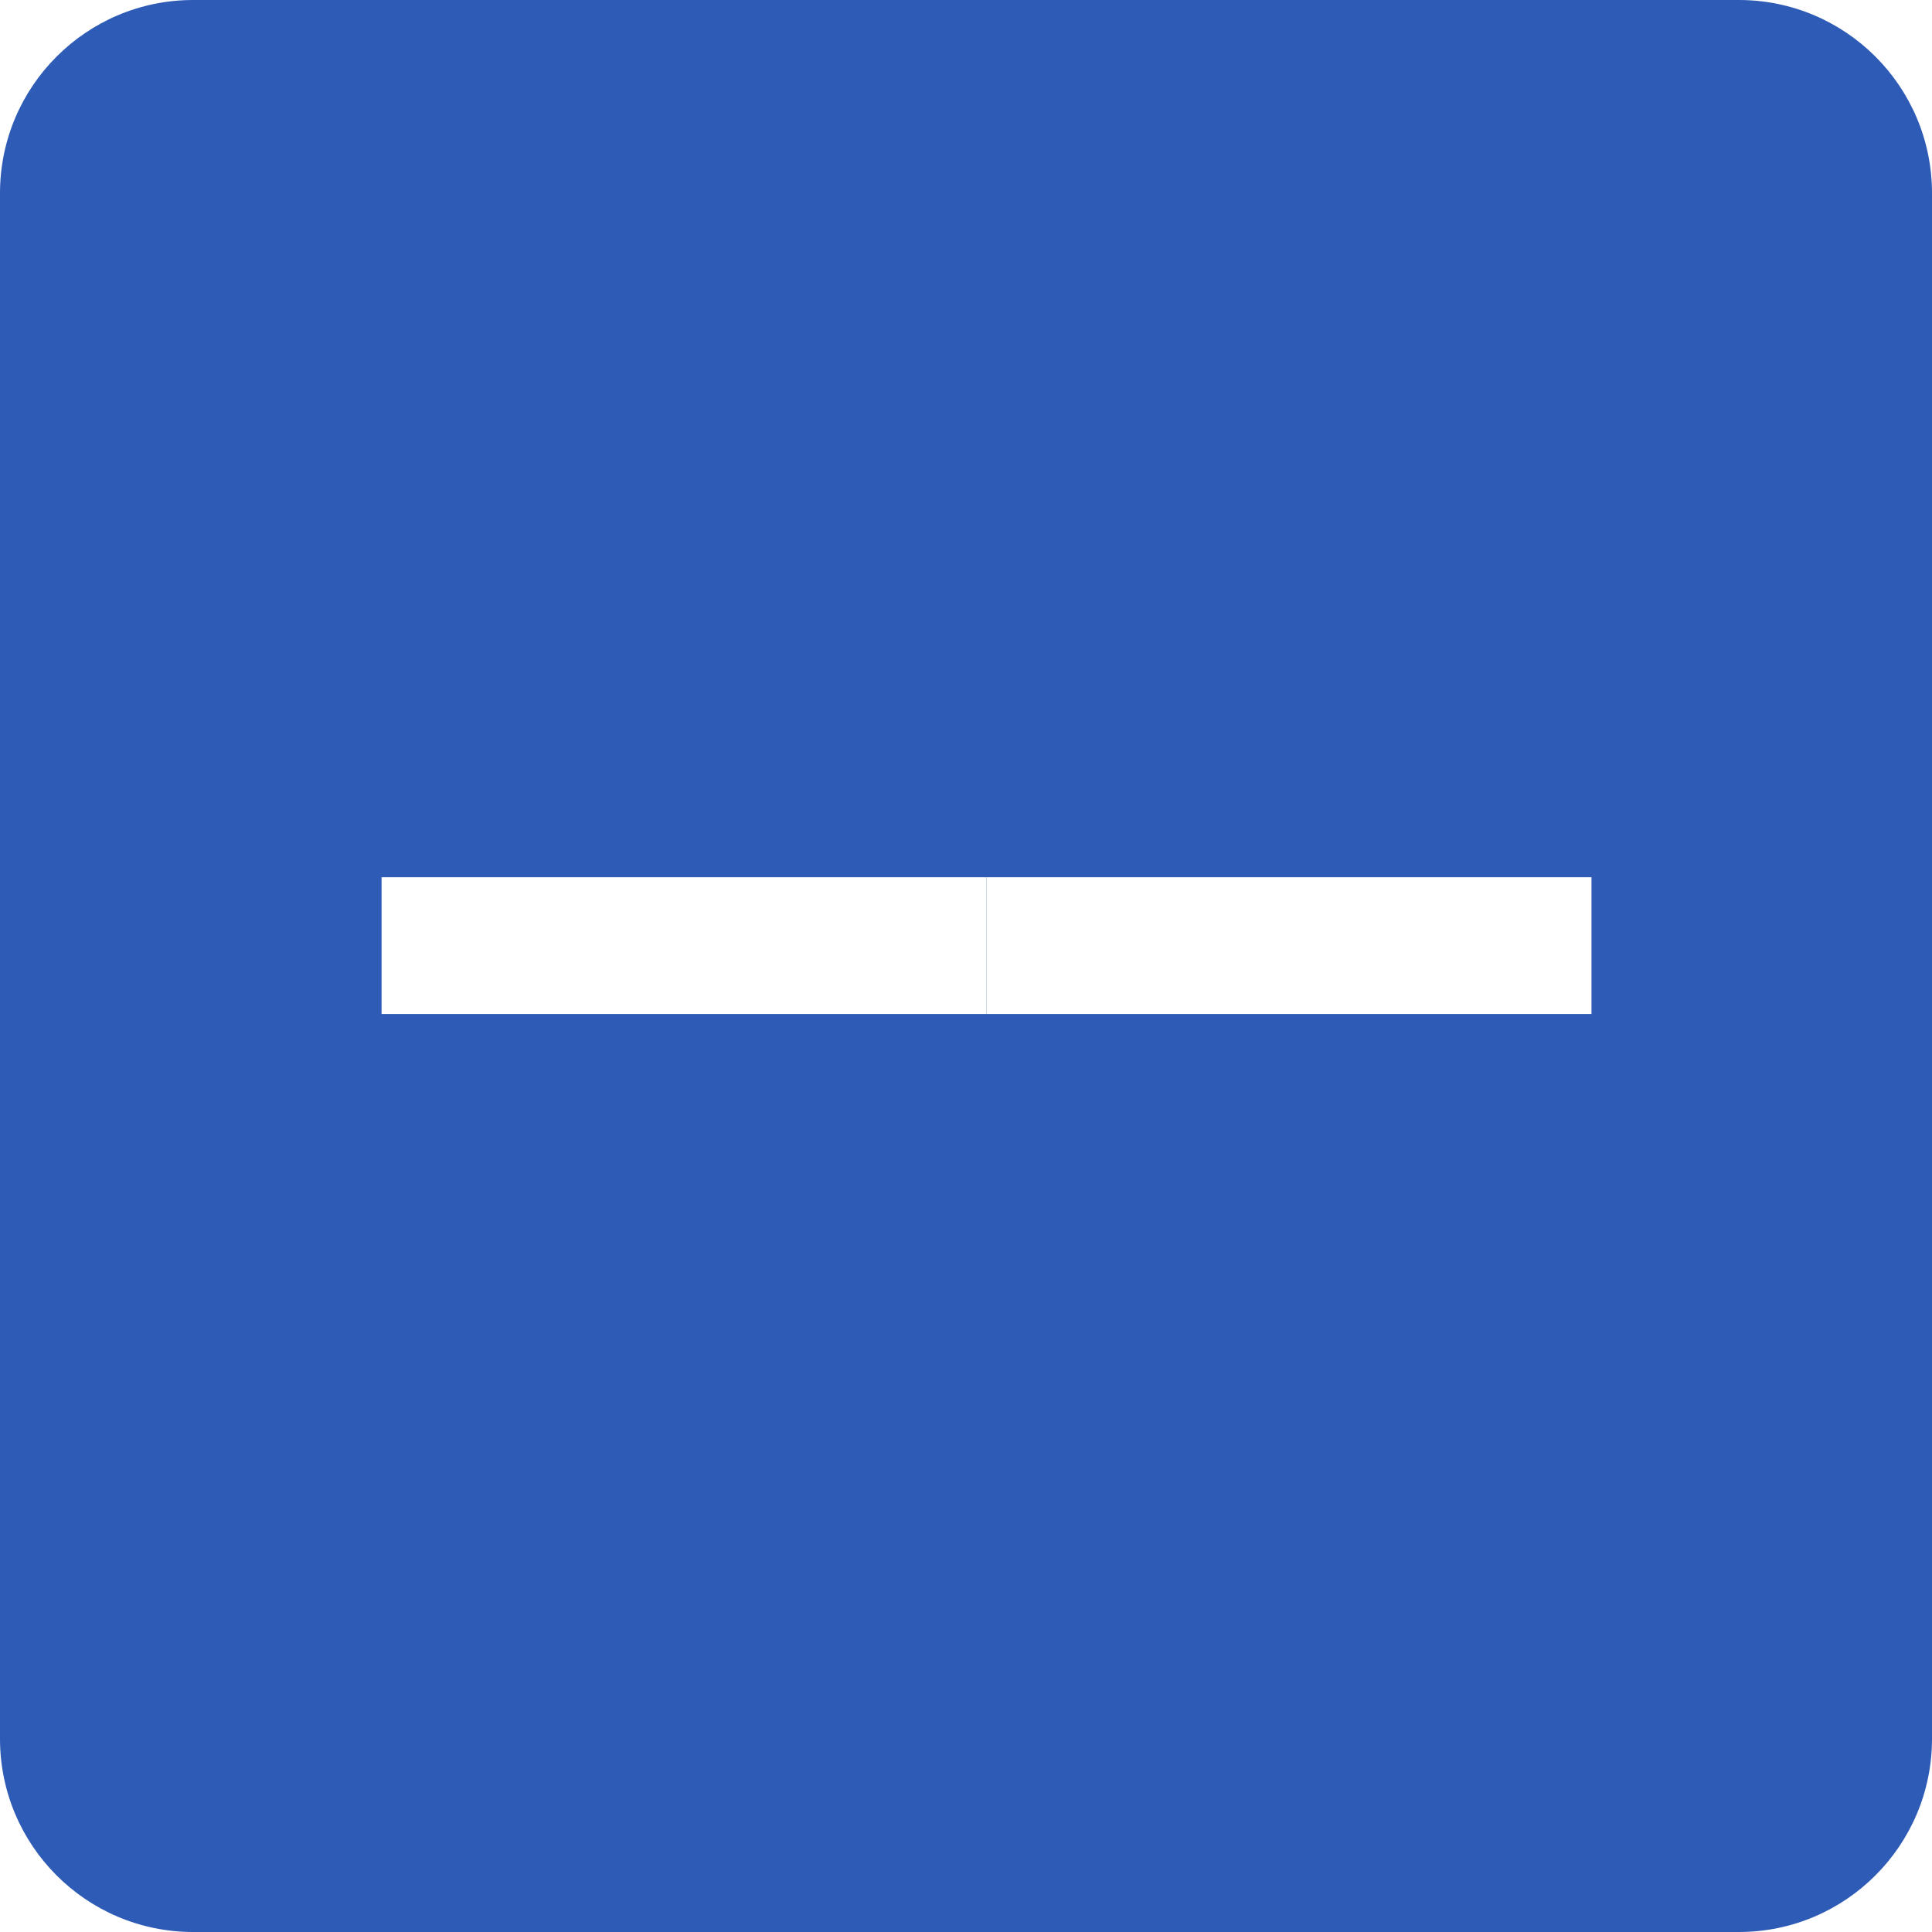
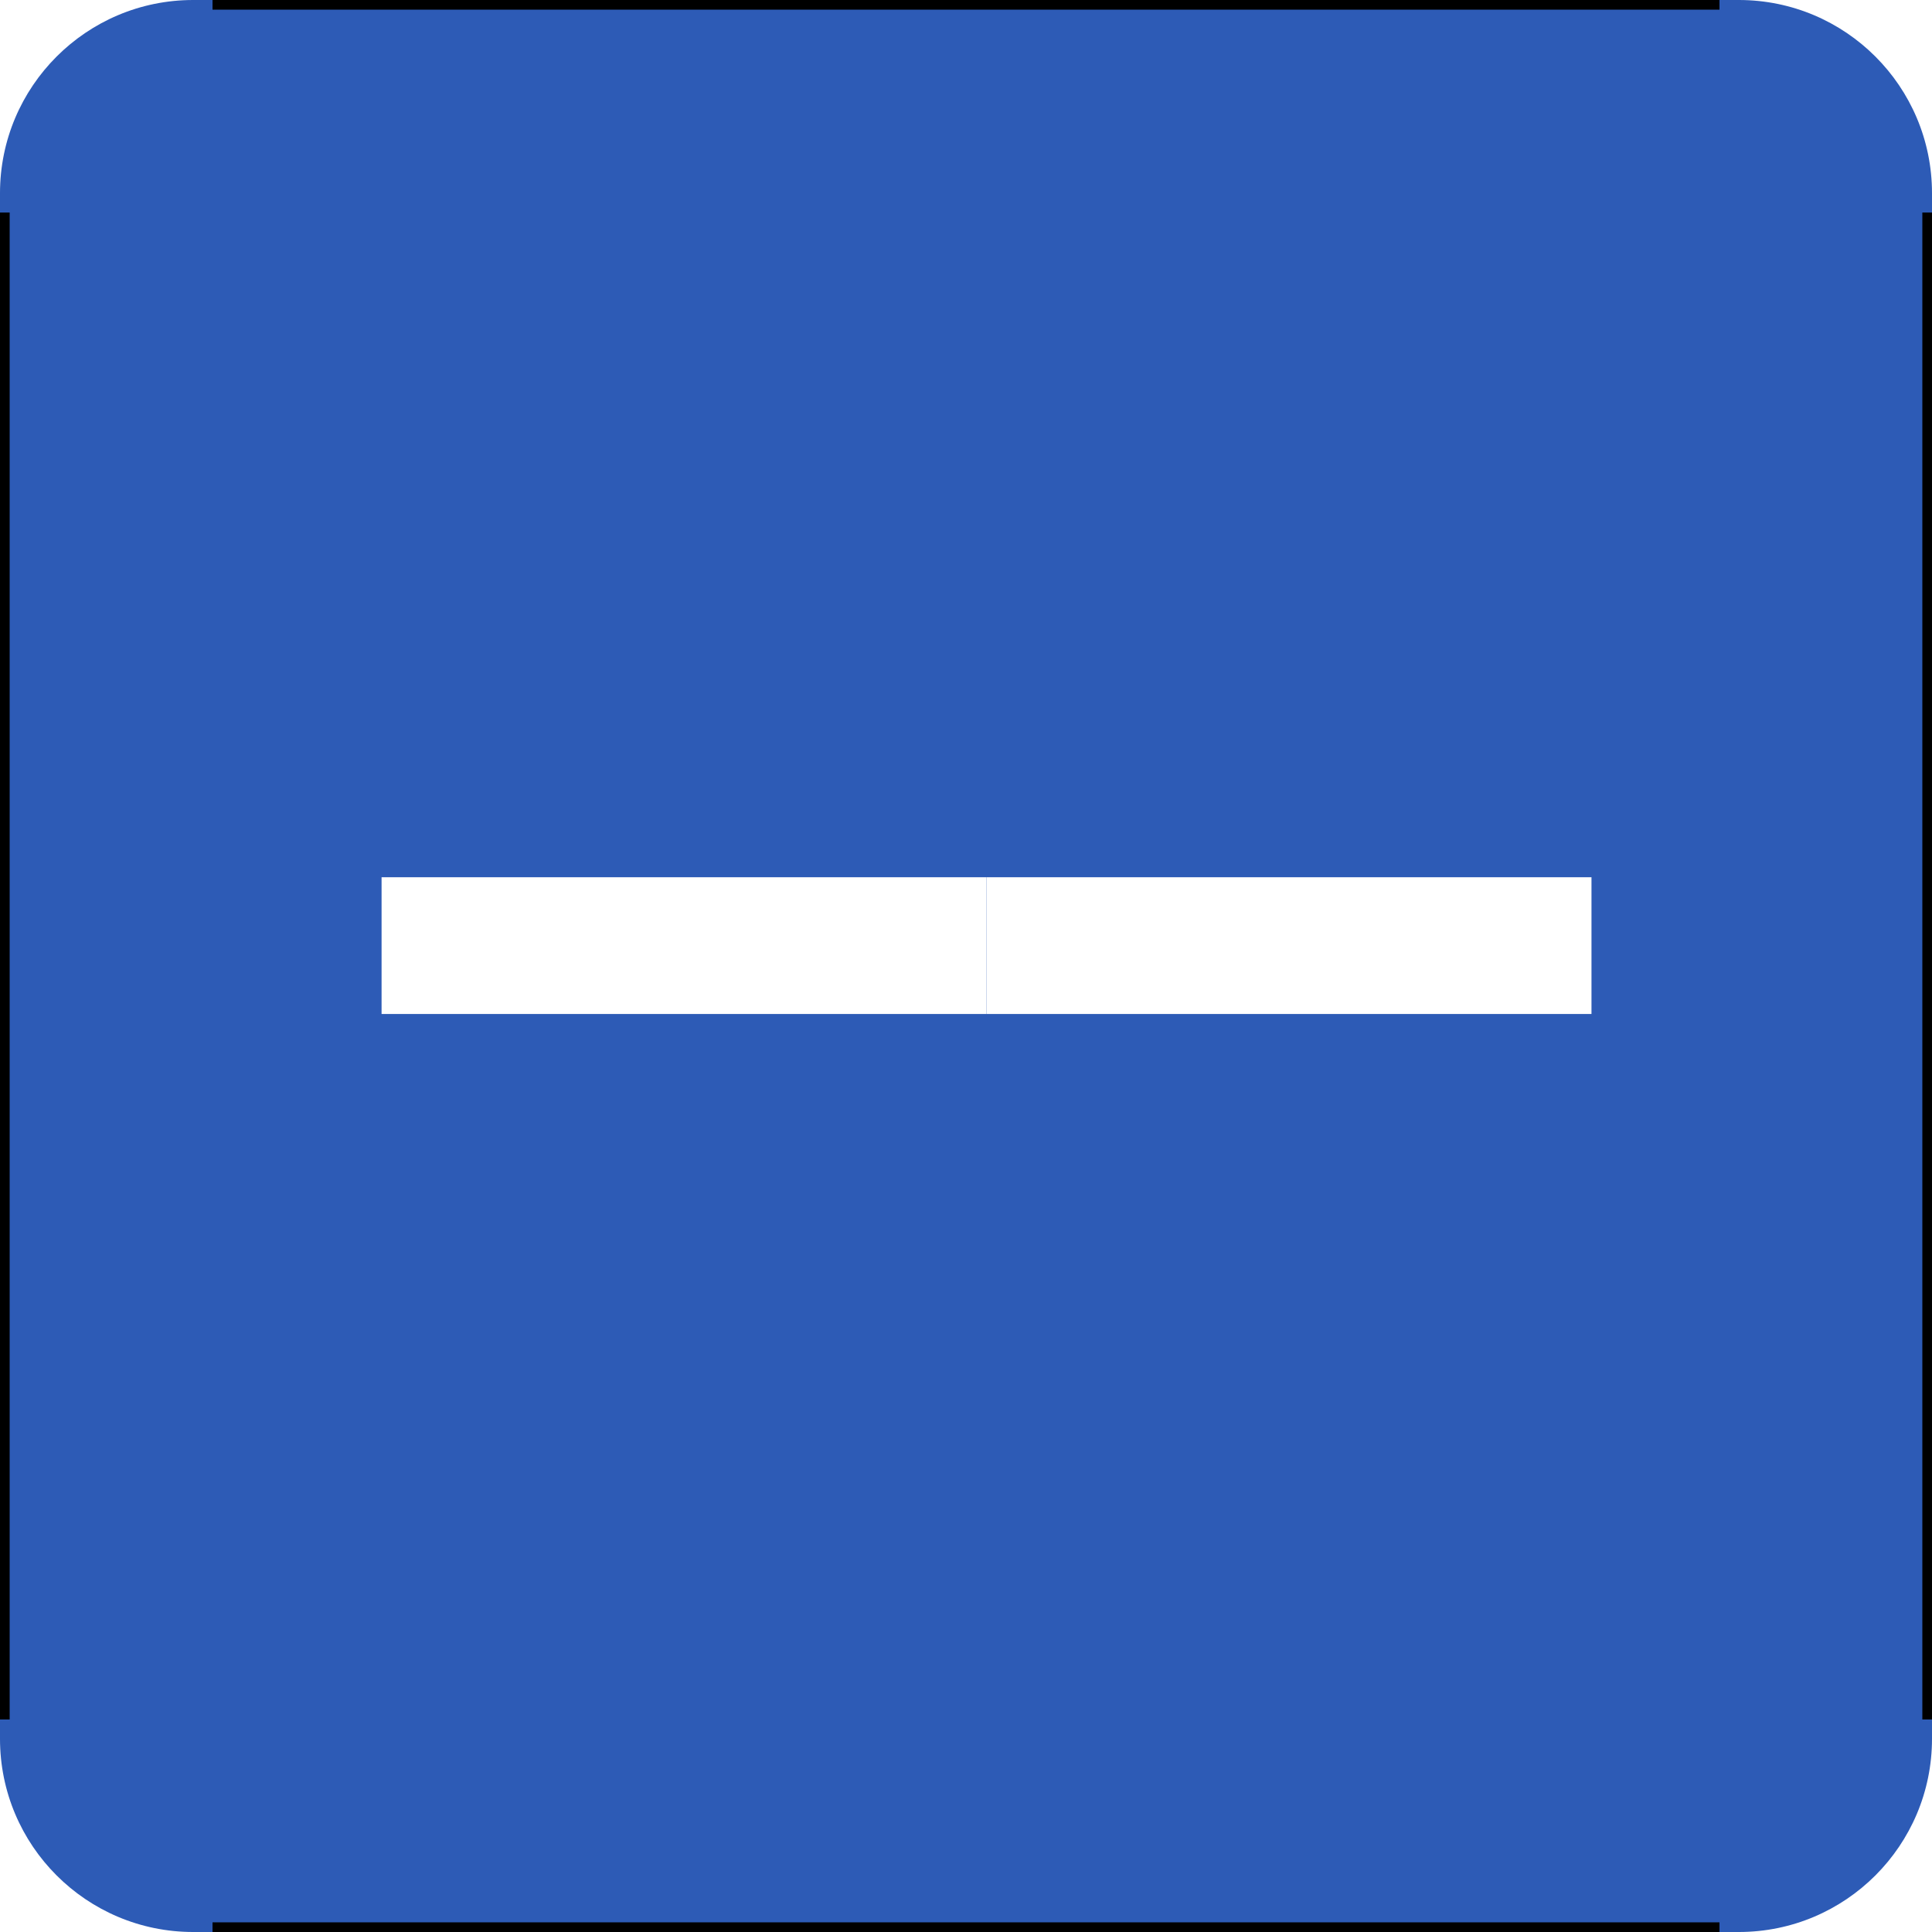
<svg xmlns="http://www.w3.org/2000/svg" width="100" height="100" viewBox="0 0 100 100" fill="none" class="cell n0">
  <rect width="100" height="100" fill="white" />
  <rect class="background" width="100" height="100" rx="10" fill="#2D5BB6" />
  <path class="p1" d="M19.75 52.484V45.406H51.062V52.484H19.75Z" fill="white" />
  <path class="p2" d="M82.375 45.406V52.484H51.062V45.406H82.375Z" fill="white" />
+   <path d="M11 0H89" stroke="black" />
+   <path d="M100 11V89" stroke="black" />
+   <path d="M11 100H89" stroke="black" />
+   <path d="M0 11V89" stroke="black" />
</svg>
